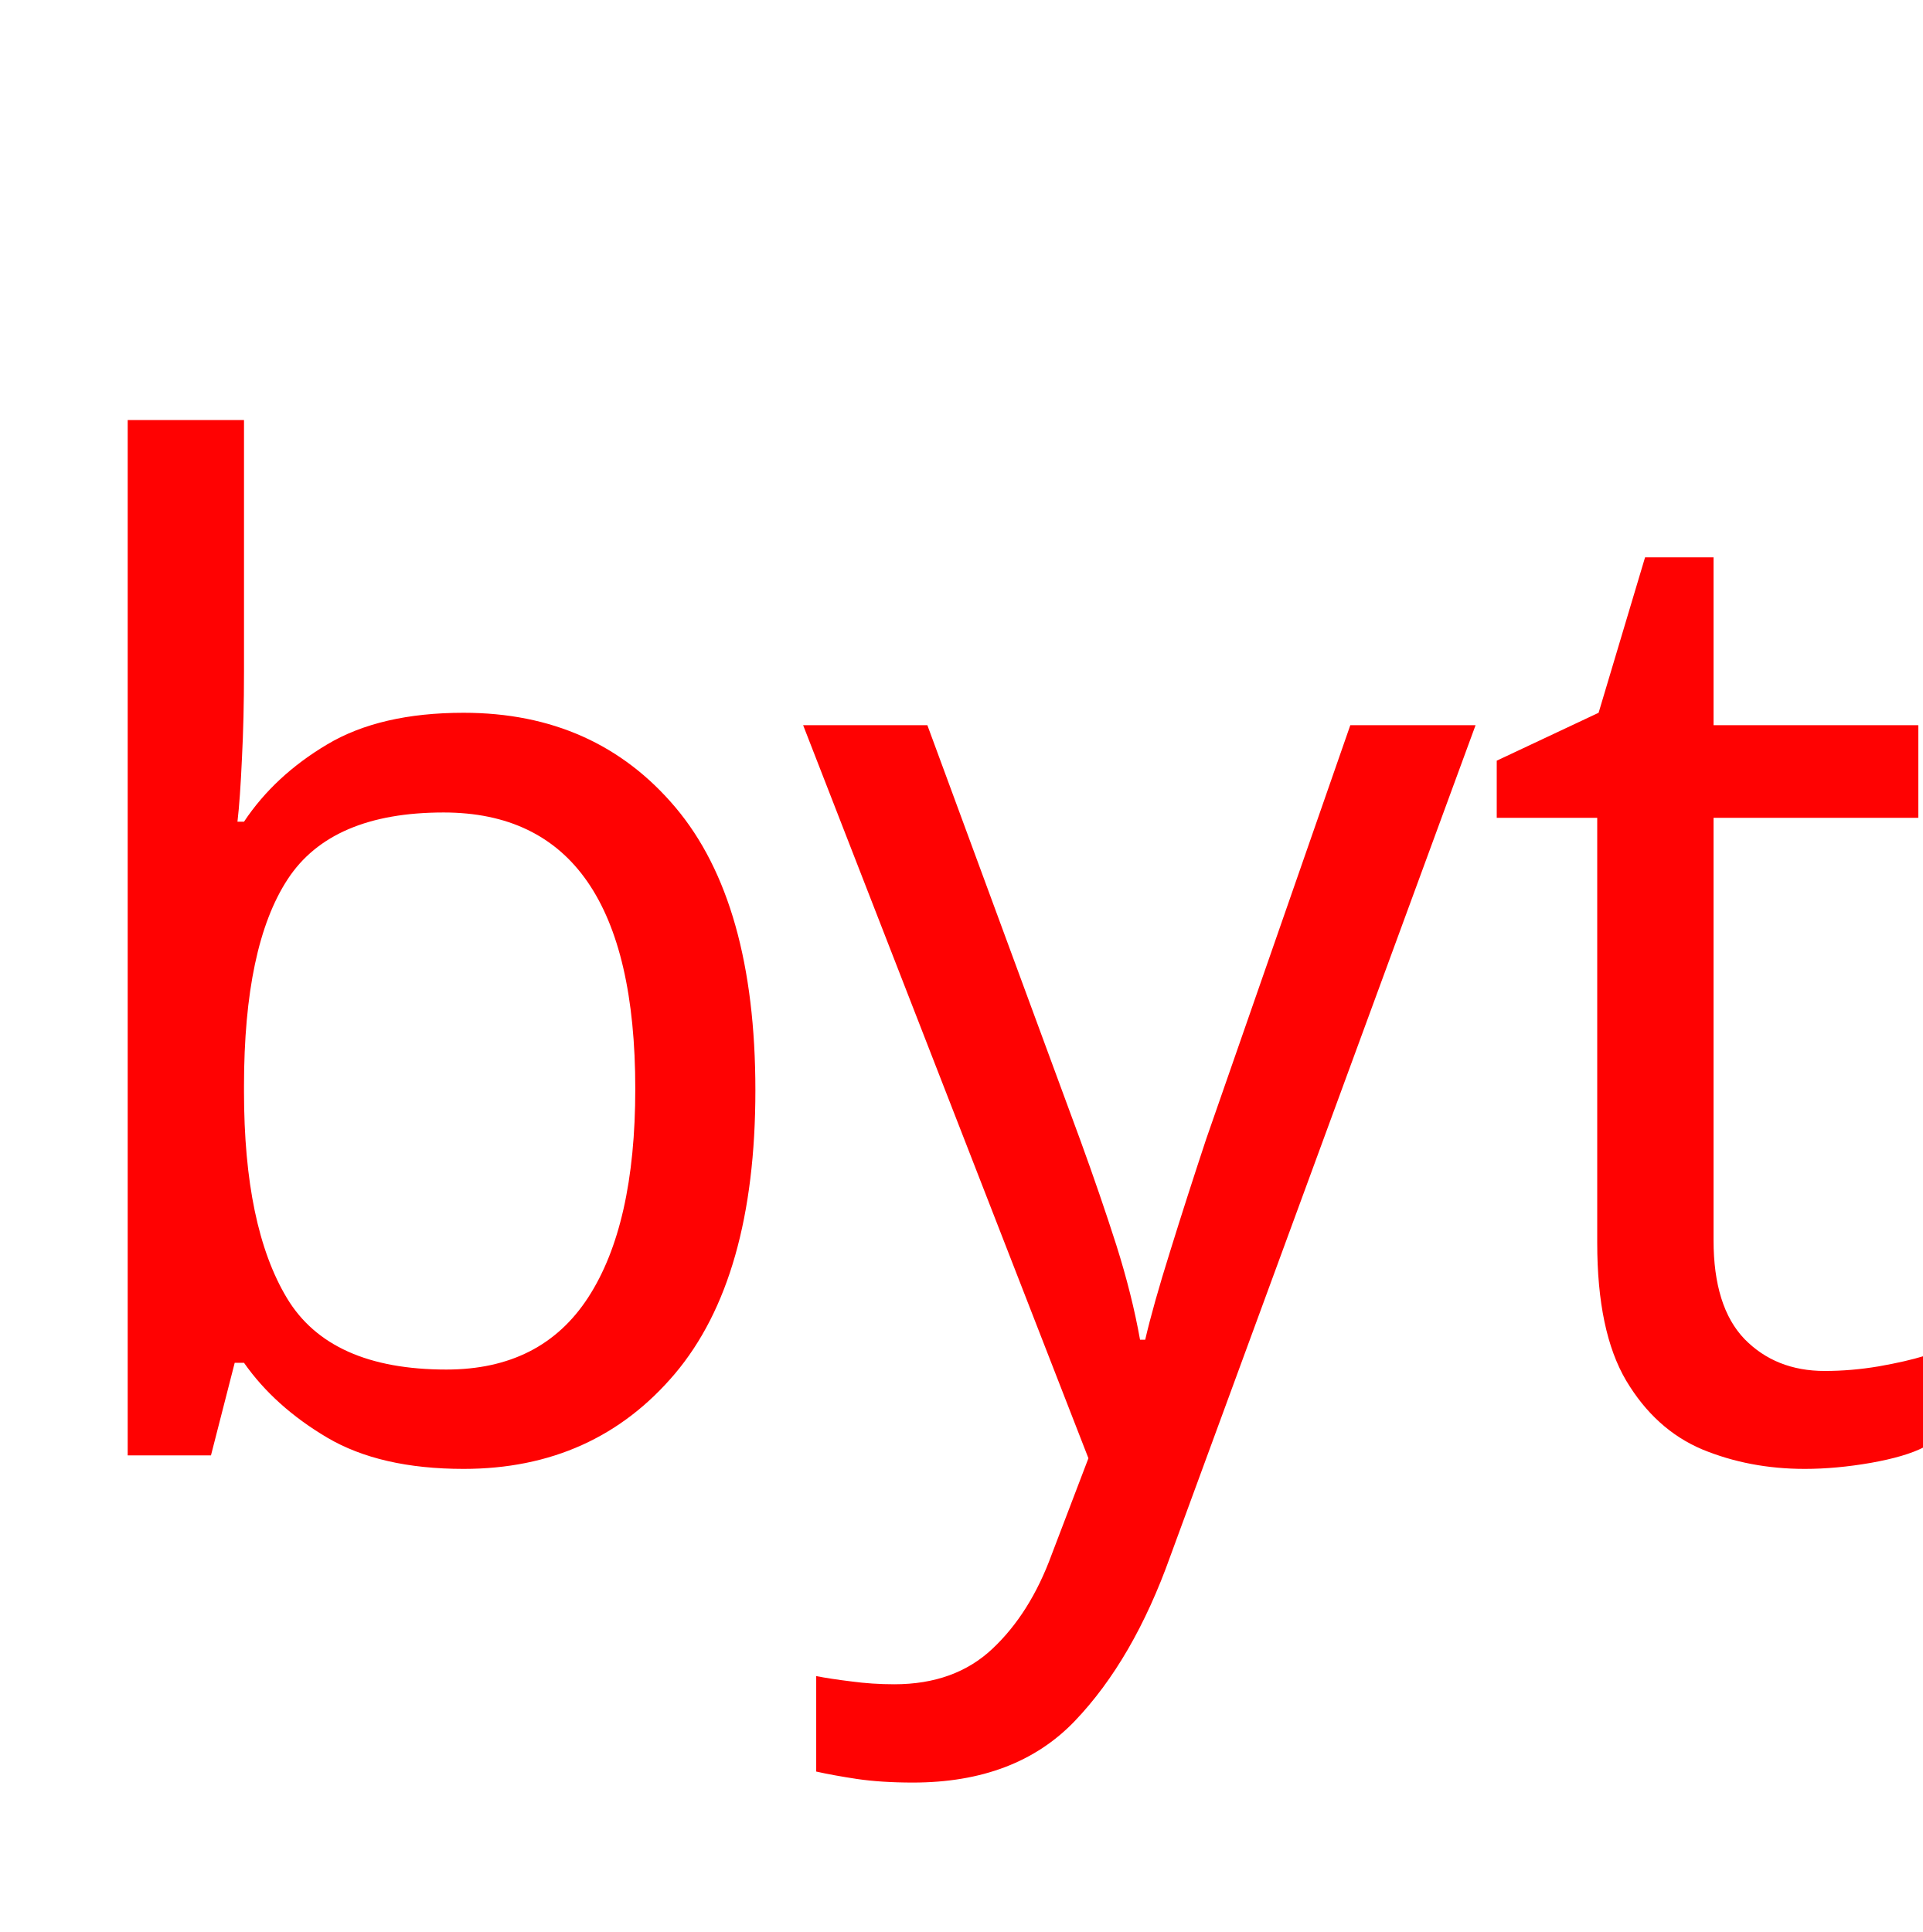
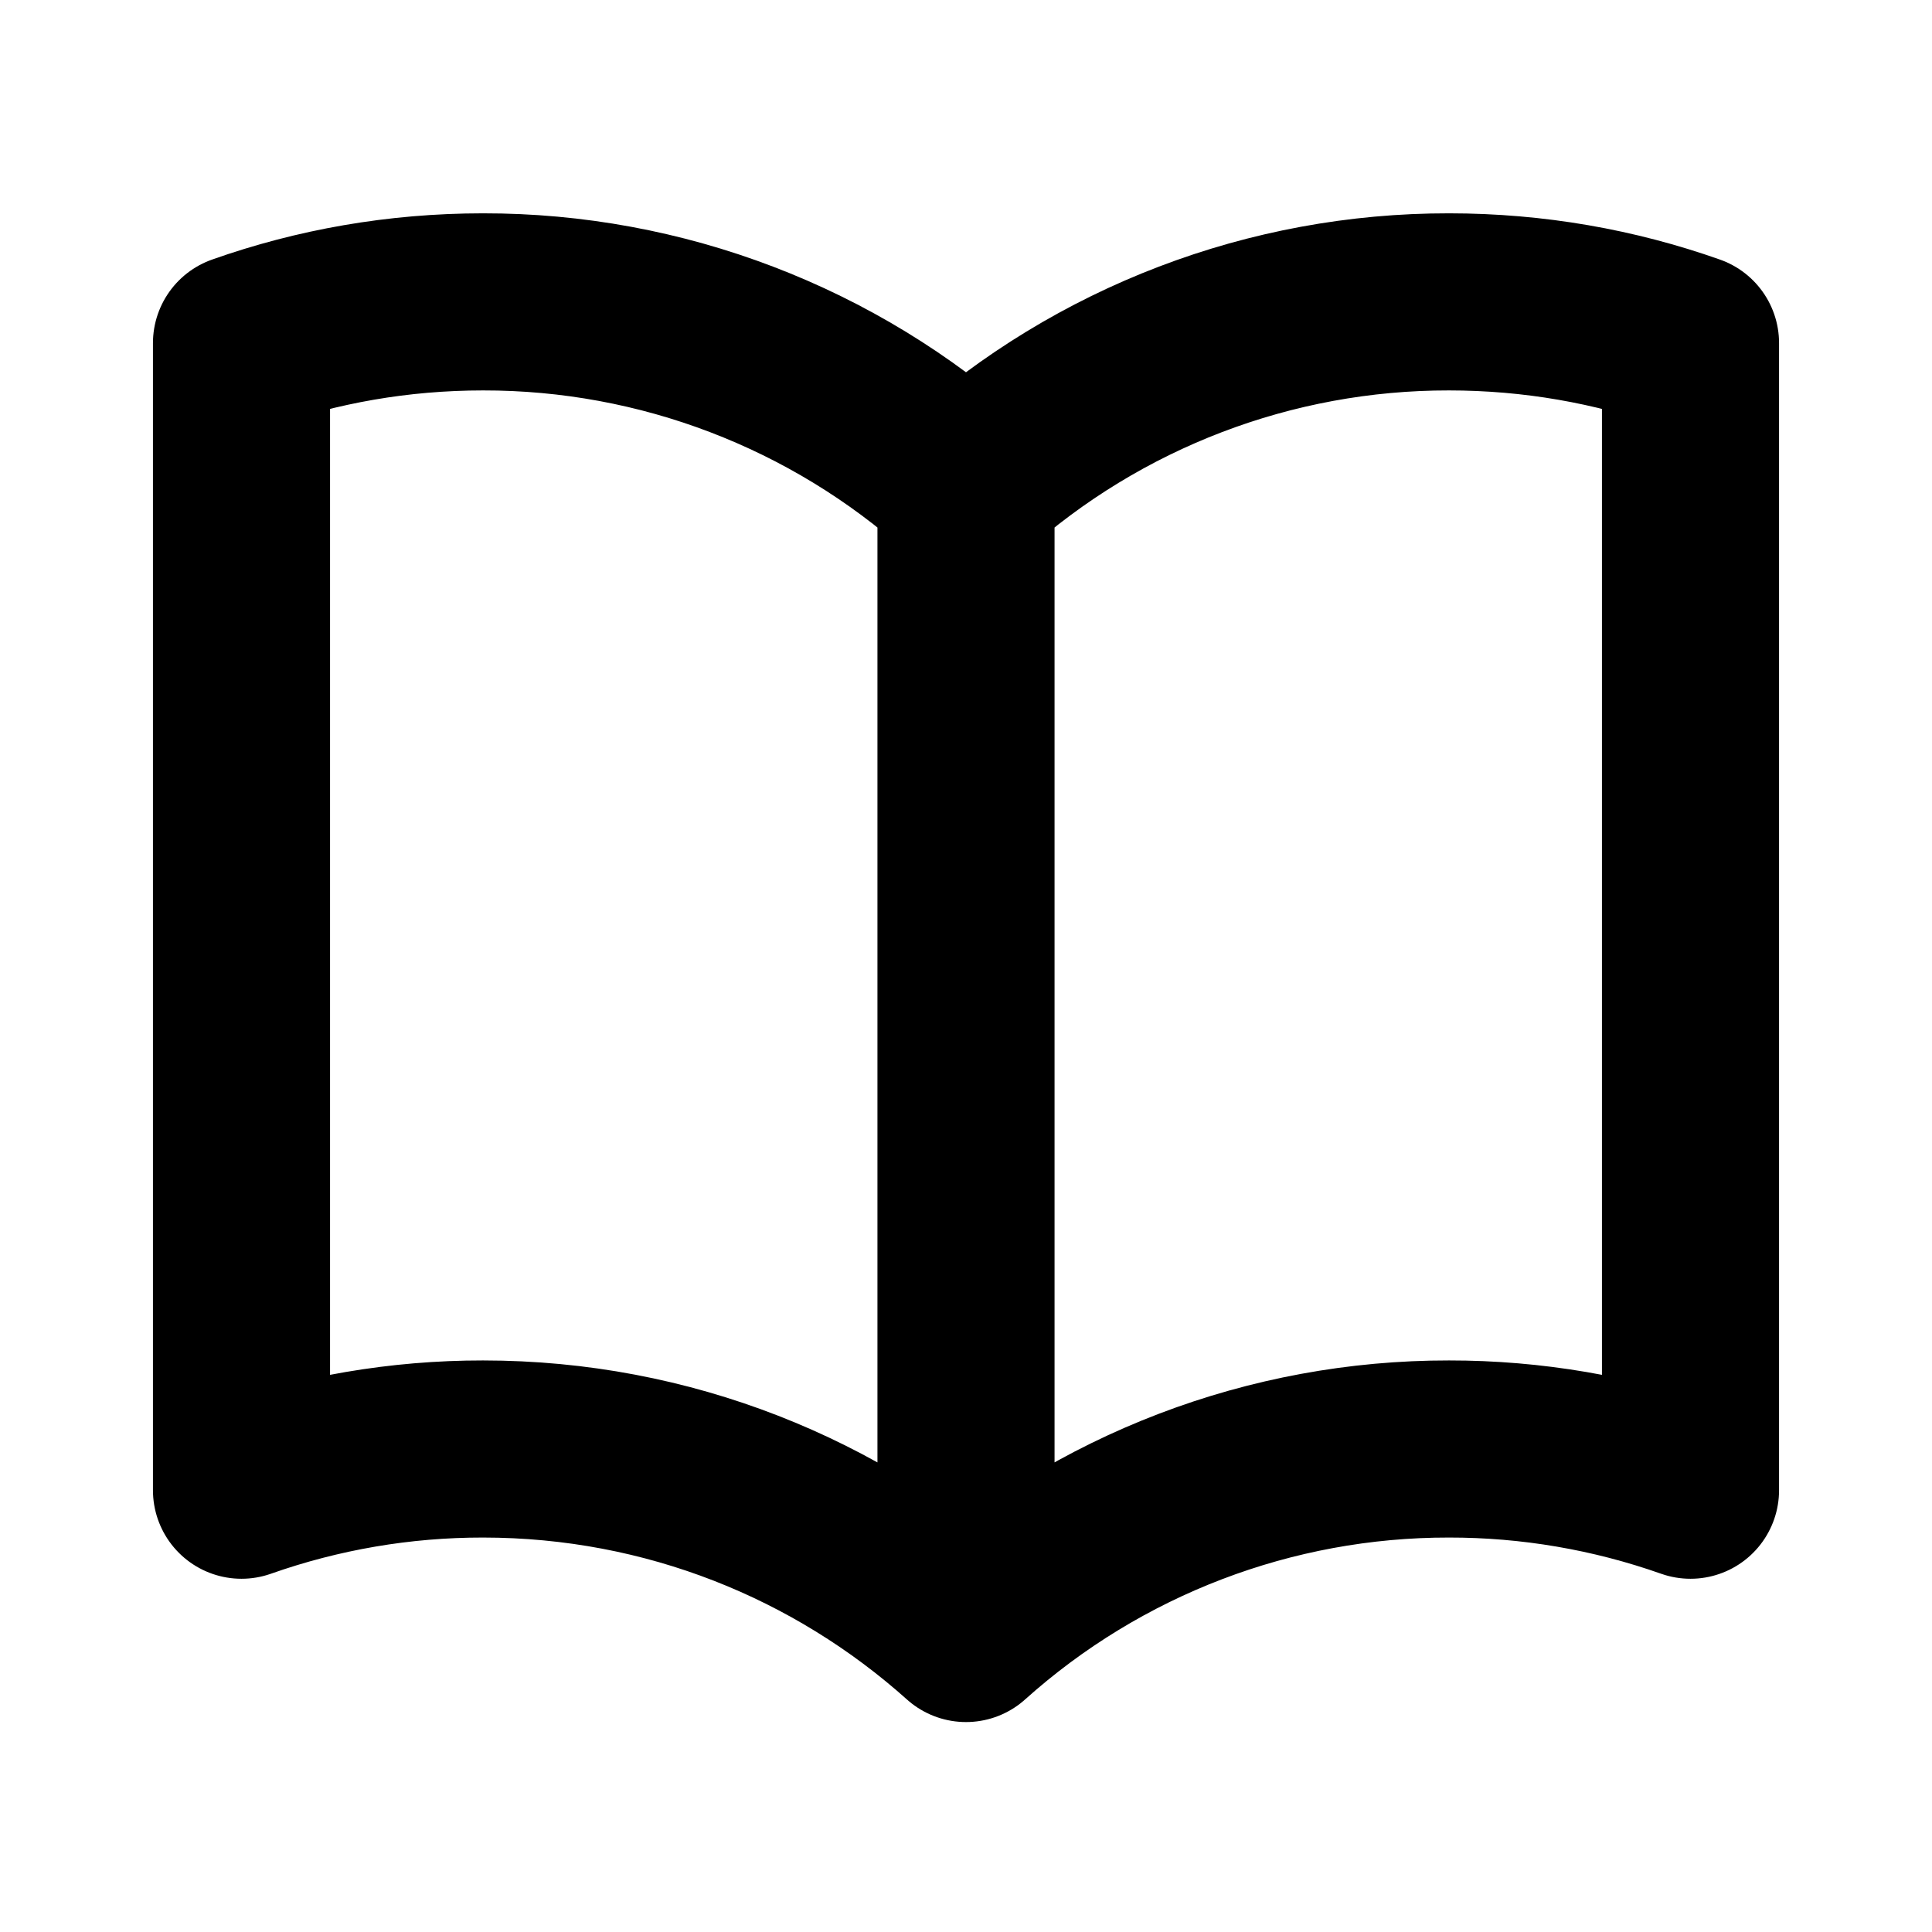
- <svg xmlns="http://www.w3.org/2000/svg" width="597" height="600" style="vector-effect: non-scaling-stroke;" stroke="null">
-   <g stroke="null">
-     <path id="svg_5" d="m590.206,-44.927l0,0c0,-0.097 0.076,-0.175 0.171,-0.175l0.078,0l0,0l0.372,0l0.698,0c0.045,0 0.089,0.018 0.121,0.051c0.032,0.033 0.05,0.077 0.05,0.124l0,0.437l0,0l0,0.262l0,0c0,0.097 -0.076,0.175 -0.171,0.175l-0.698,0l-0.487,0.445l0.114,-0.445l-0.078,0c-0.094,0 -0.171,-0.078 -0.171,-0.175l0,0l0,-0.262l0,0l0,-0.437z" stroke-width="0" stroke="#000" fill="#ff0000" />
-     <text opacity="0.99" transform="matrix(6.83896 0 0 7.0523 -2176.71 -1448.08)" stroke="#000" xml:space="preserve" text-anchor="start" font-family="Noto Sans JP" font-size="60" id="svg_6" y="269.423" x="318.986" stroke-width="0" fill="#ff0000">byt</text>
-   </g>
+ <svg xmlns="http://www.w3.org/2000/svg" viewBox="0 0 24 24" fill="none" stroke="currentColor" stroke-width="2.2" class="inline-block h-8 w-8 mr-2">
+   <path stroke-linecap="round" stroke-linejoin="round" d="M12 6.042A8.967 8.967 0 006 3.75c-1.052 0-2.062.18-3 .512v14.25A8.987 8.987 0 016 18c2.305 0 4.408.867 6 2.292m0-14.25a8.966 8.966 0 016-2.292c1.052 0 2.062.18 3 .512v14.25A8.987 8.987 0 0018 18a8.967 8.967 0 00-6 2.292m0-14.25v14.25" />
</svg>
